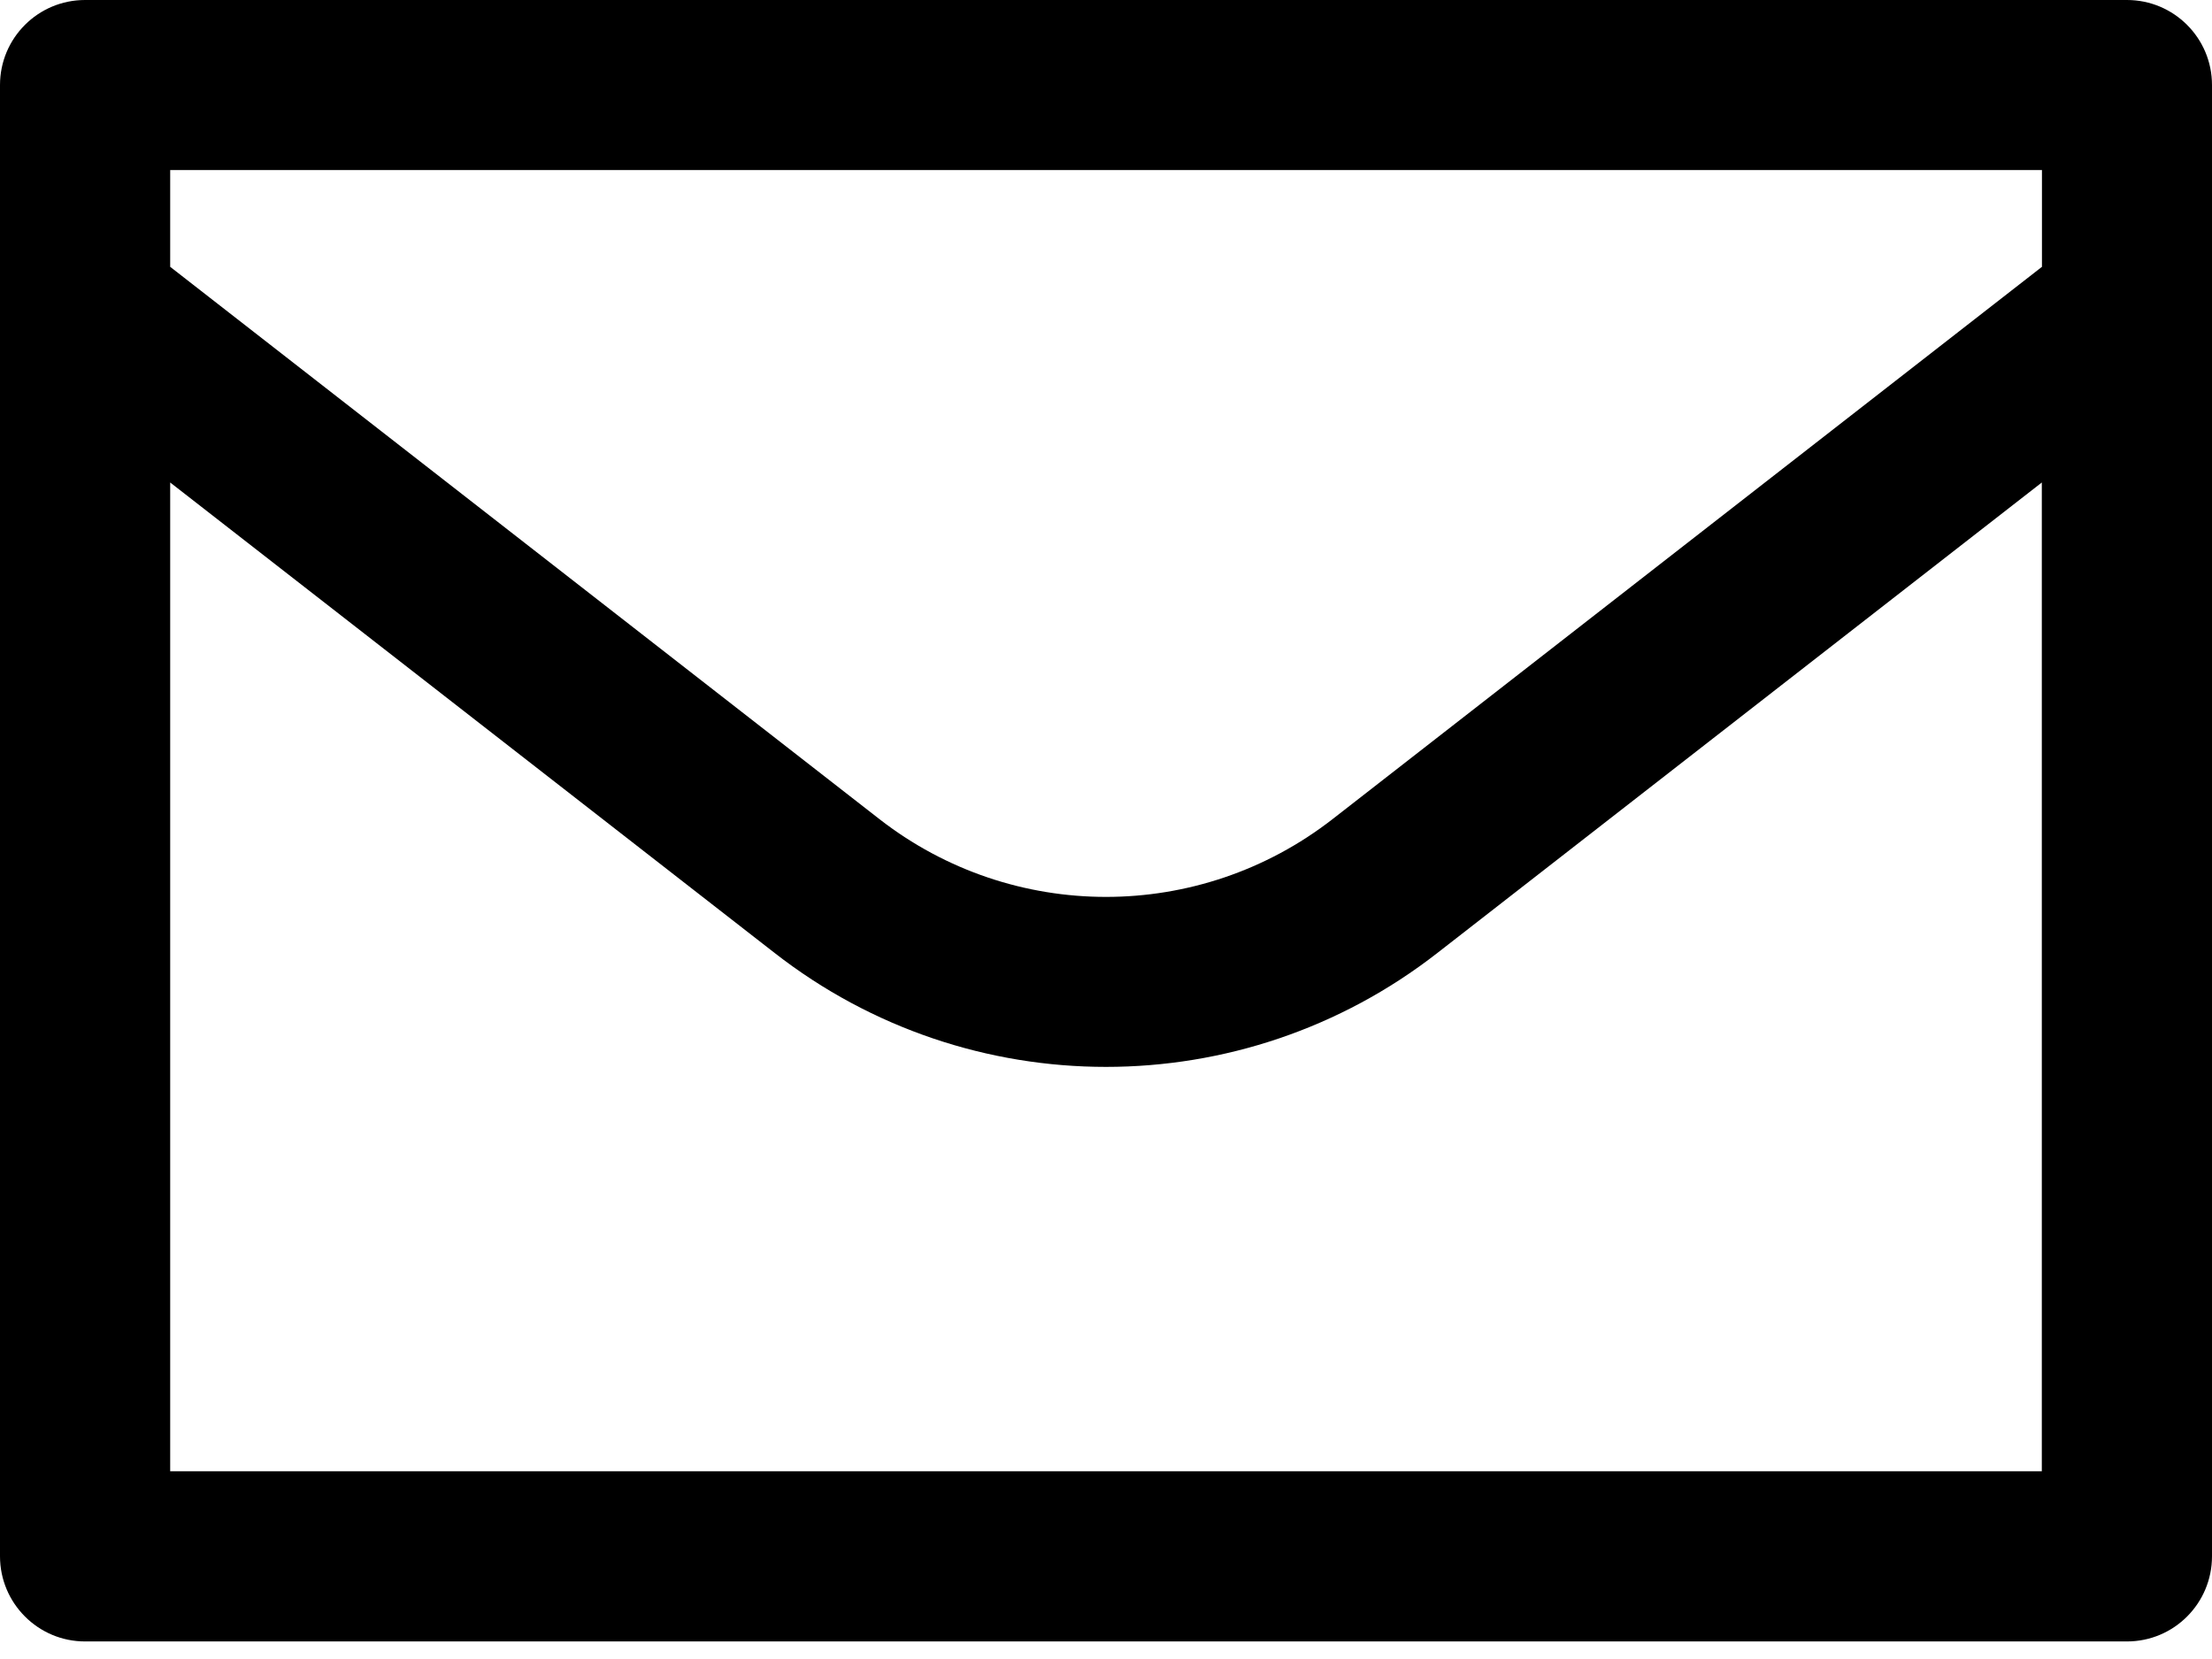
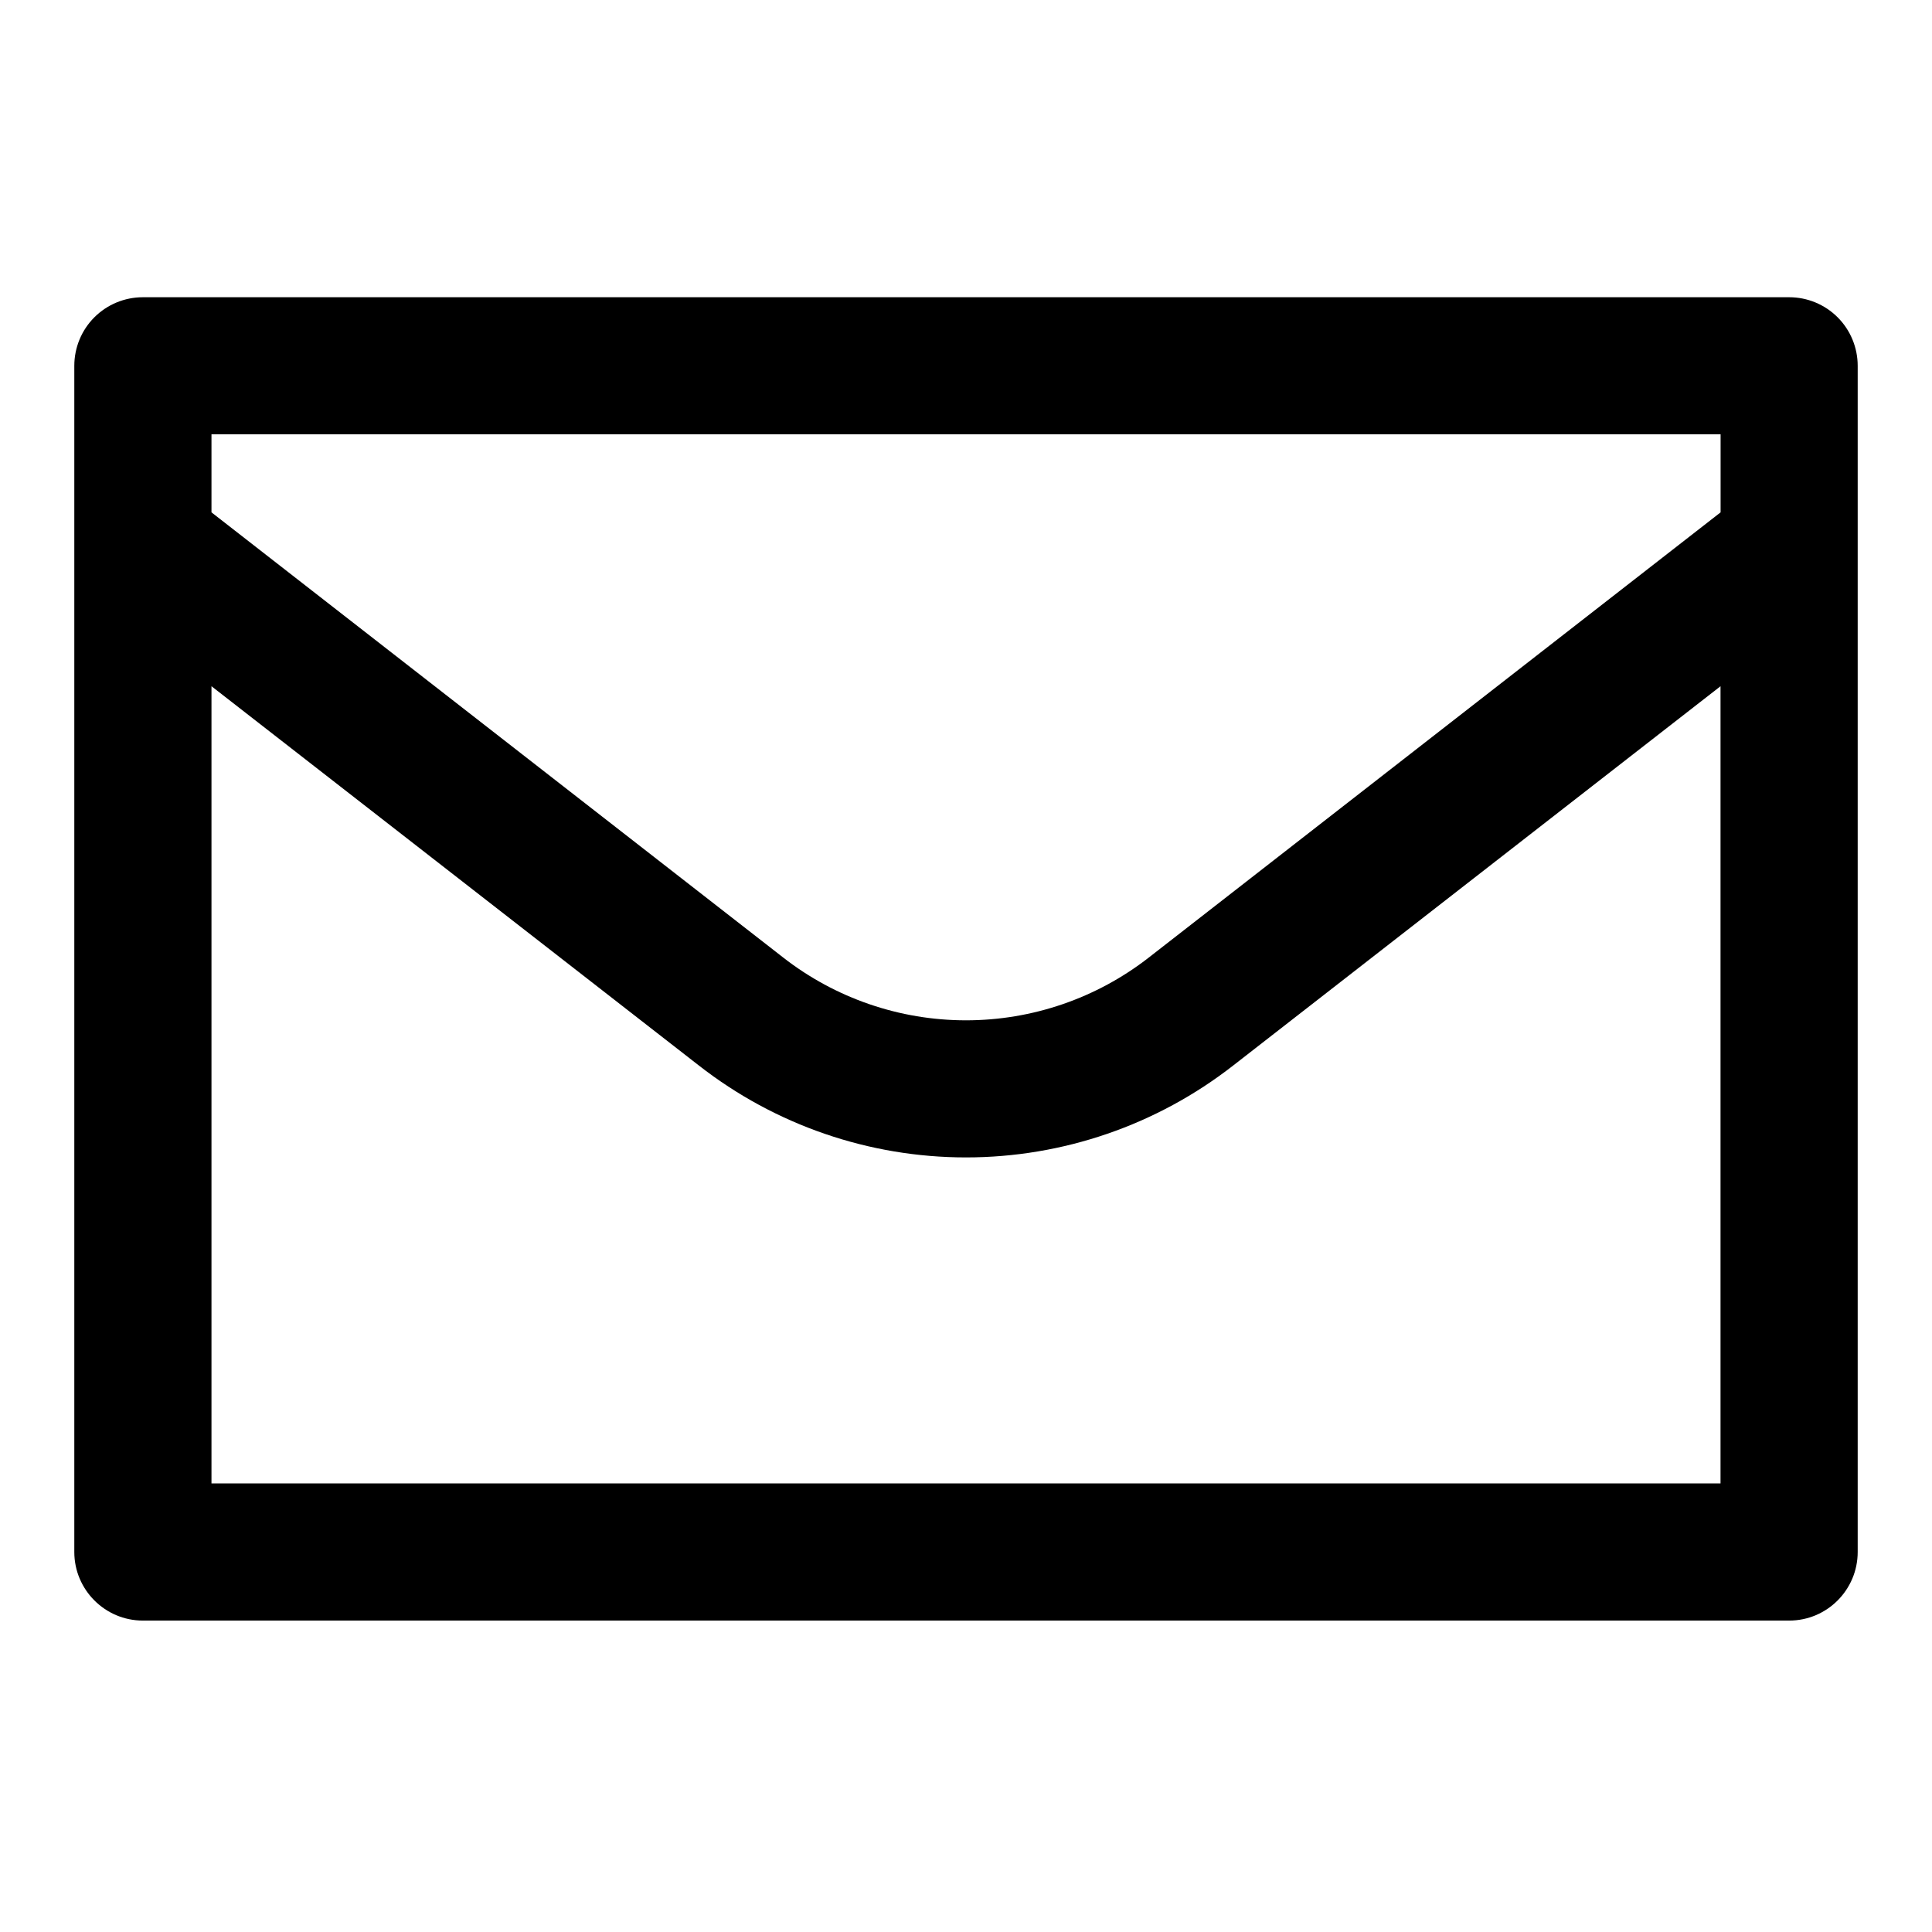
- <svg xmlns="http://www.w3.org/2000/svg" class="_1Nz3L7ke0ZMkZnp0jGbvgo _34aPnnuLqdJ_eCj922CHSK" viewBox="0 0 16 12">
-   <path clip-rule="evenodd" d="M.615 0A.615.615 0 0 0 0 .615v10.642c0 .34.276.616.615.616h14.77c.34 0 .615-.276.615-.616V.615A.615.615 0 0 0 15.385 0zM14.77 1.93v-.7H1.231v.7L6.36 5.924a2.668 2.668 0 0 0 3.28 0zM1.231 3.49v7.152h13.538V3.49l-4.372 3.403a3.898 3.898 0 0 1-4.794 0z" fill="inherit" fill-rule="evenodd" />
+ <svg xmlns="http://www.w3.org/2000/svg" width="26" height="26" viewBox="0 0 26 26" fill="none">
+   <path fill-rule="evenodd" clip-rule="evenodd" d="M1.923 4C1.678 4 1.443 4.097 1.27 4.27C1.097 4.443 1 4.678 1 4.923V20.886C1 21.395 1.414 21.809 1.923 21.809H24.078C24.587 21.809 25 21.395 25 20.886V4.923C25 4.678 24.903 4.443 24.73 4.27C24.557 4.097 24.322 4 24.078 4H1.923ZM23.155 6.895V5.845H2.846V6.895L10.54 12.886C11.243 13.434 12.109 13.731 13 13.731C13.891 13.731 14.757 13.434 15.46 12.886L23.155 6.895ZM2.846 9.235V19.963H23.154V9.235L16.596 14.339C15.568 15.141 14.303 15.576 13 15.576C11.697 15.576 10.432 15.141 9.405 14.339L2.846 9.235Z" fill="black" />
</svg>
